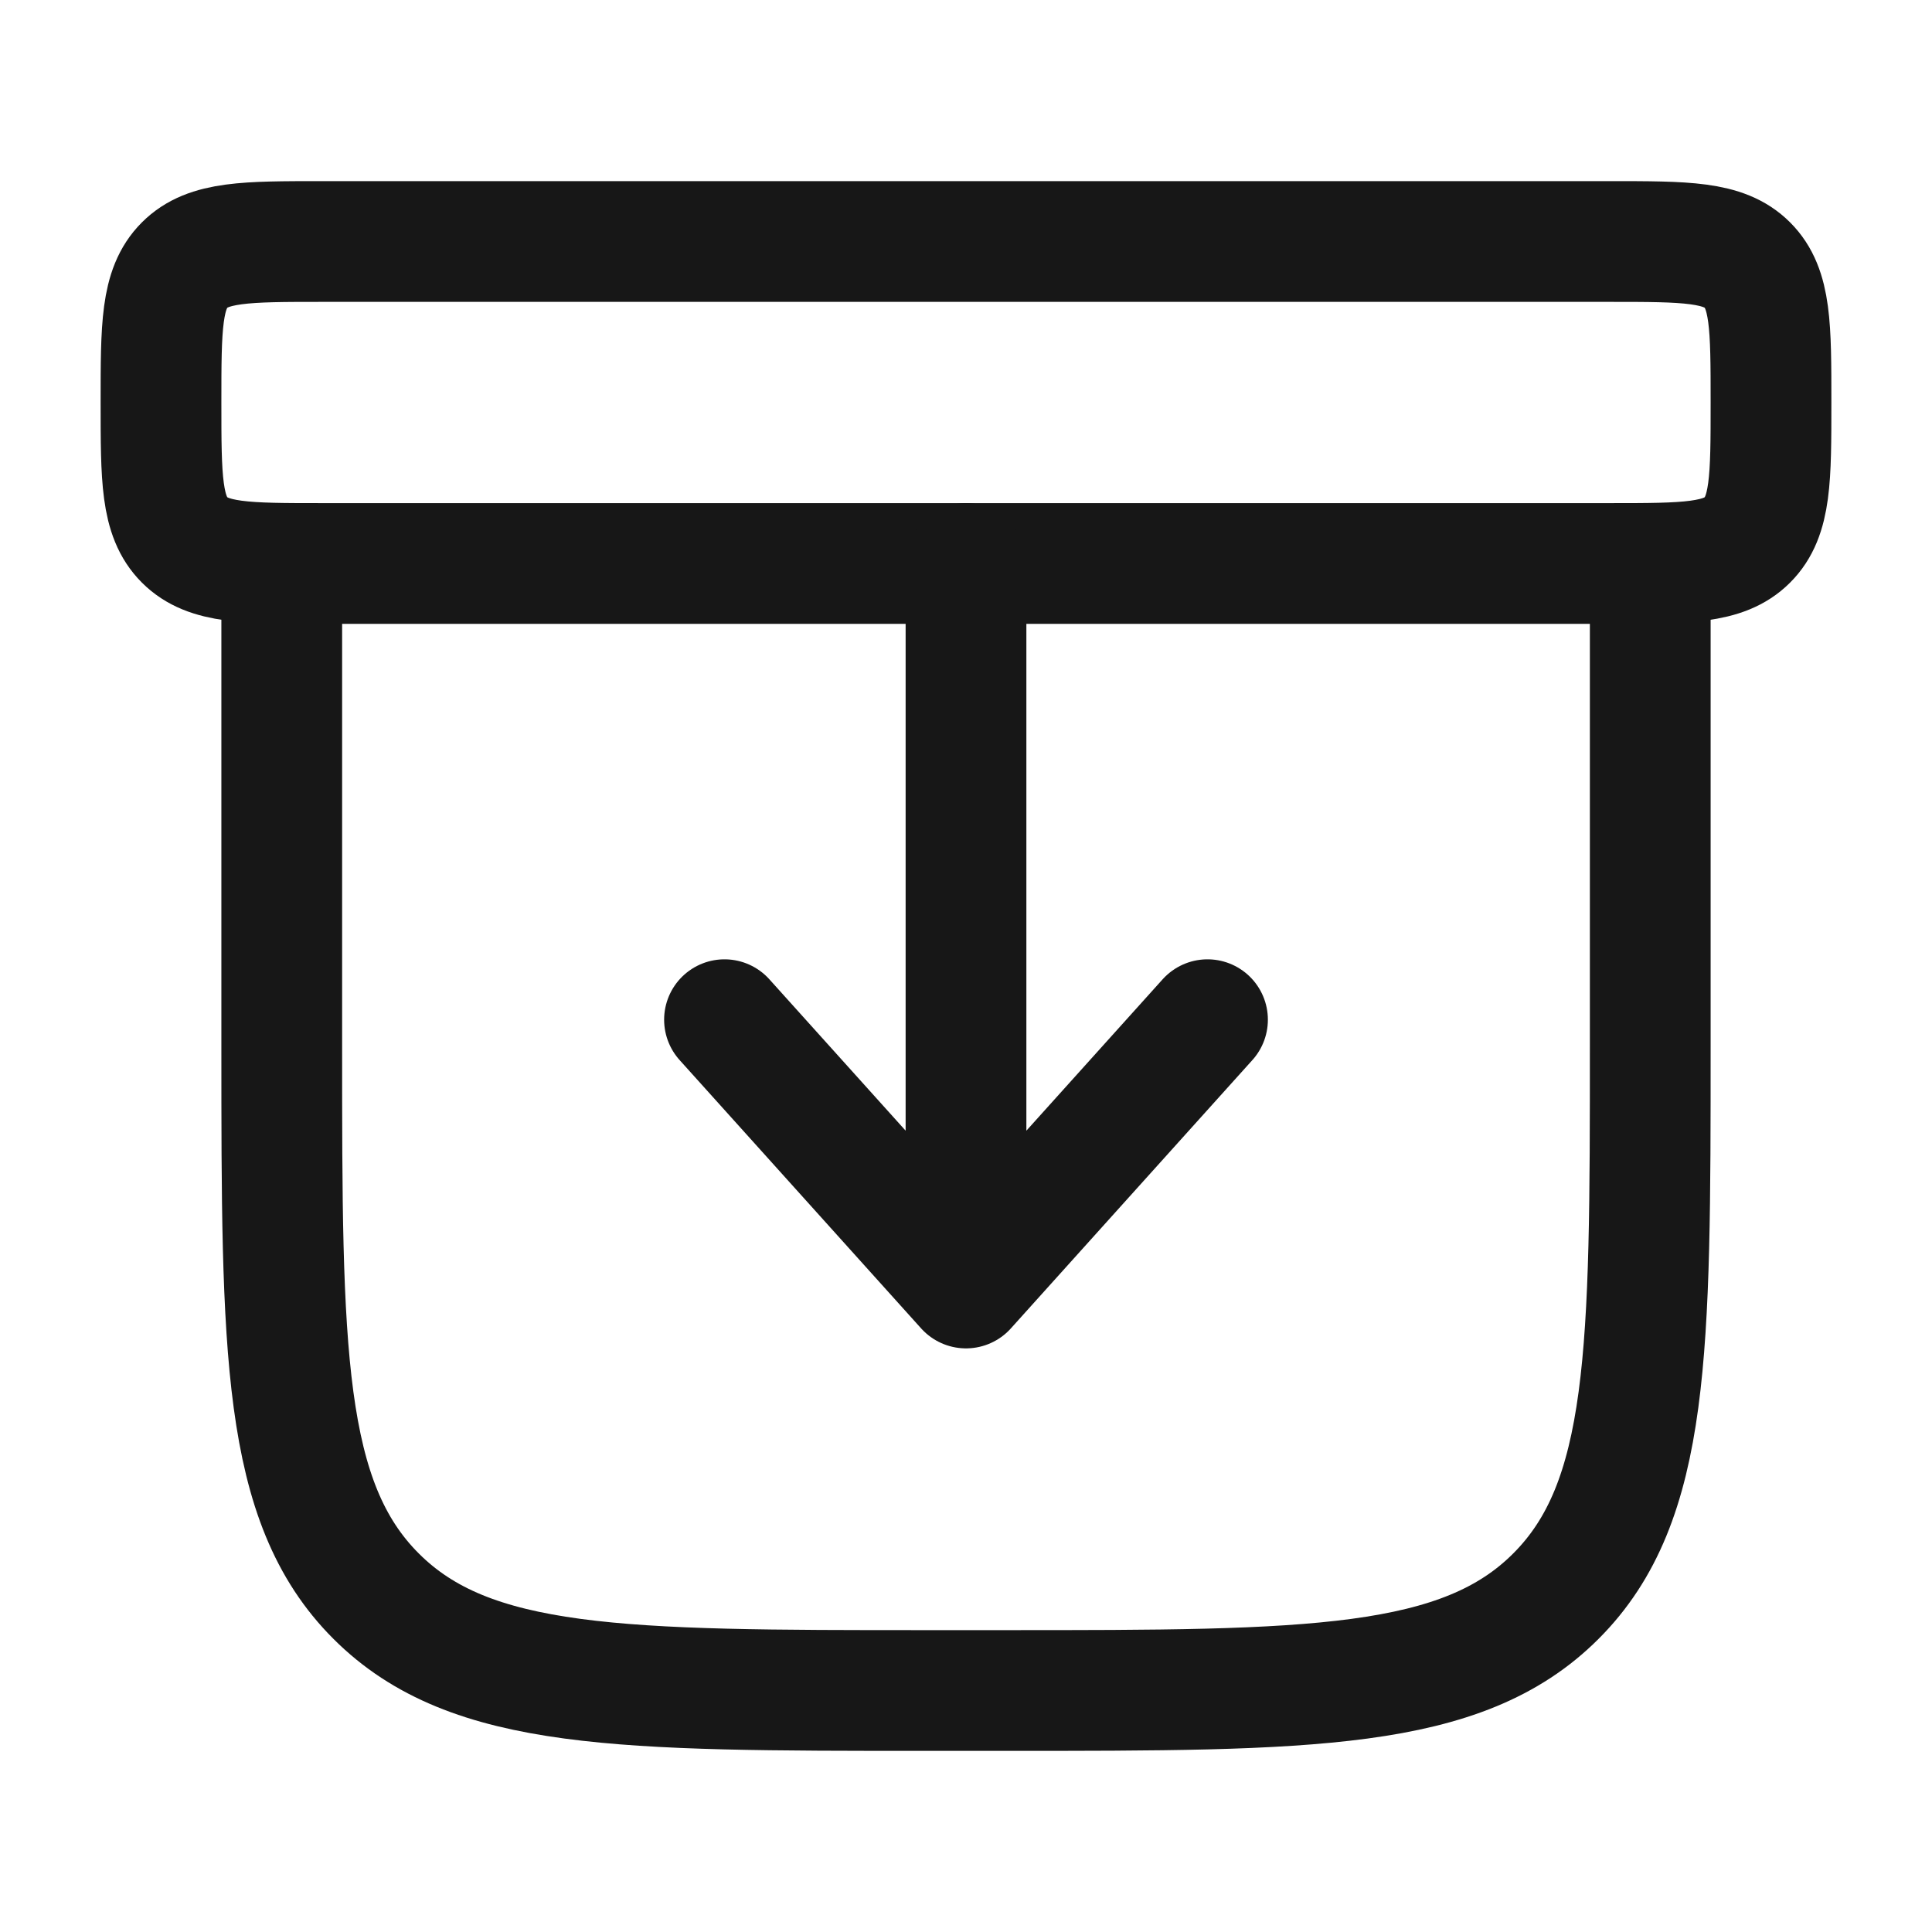
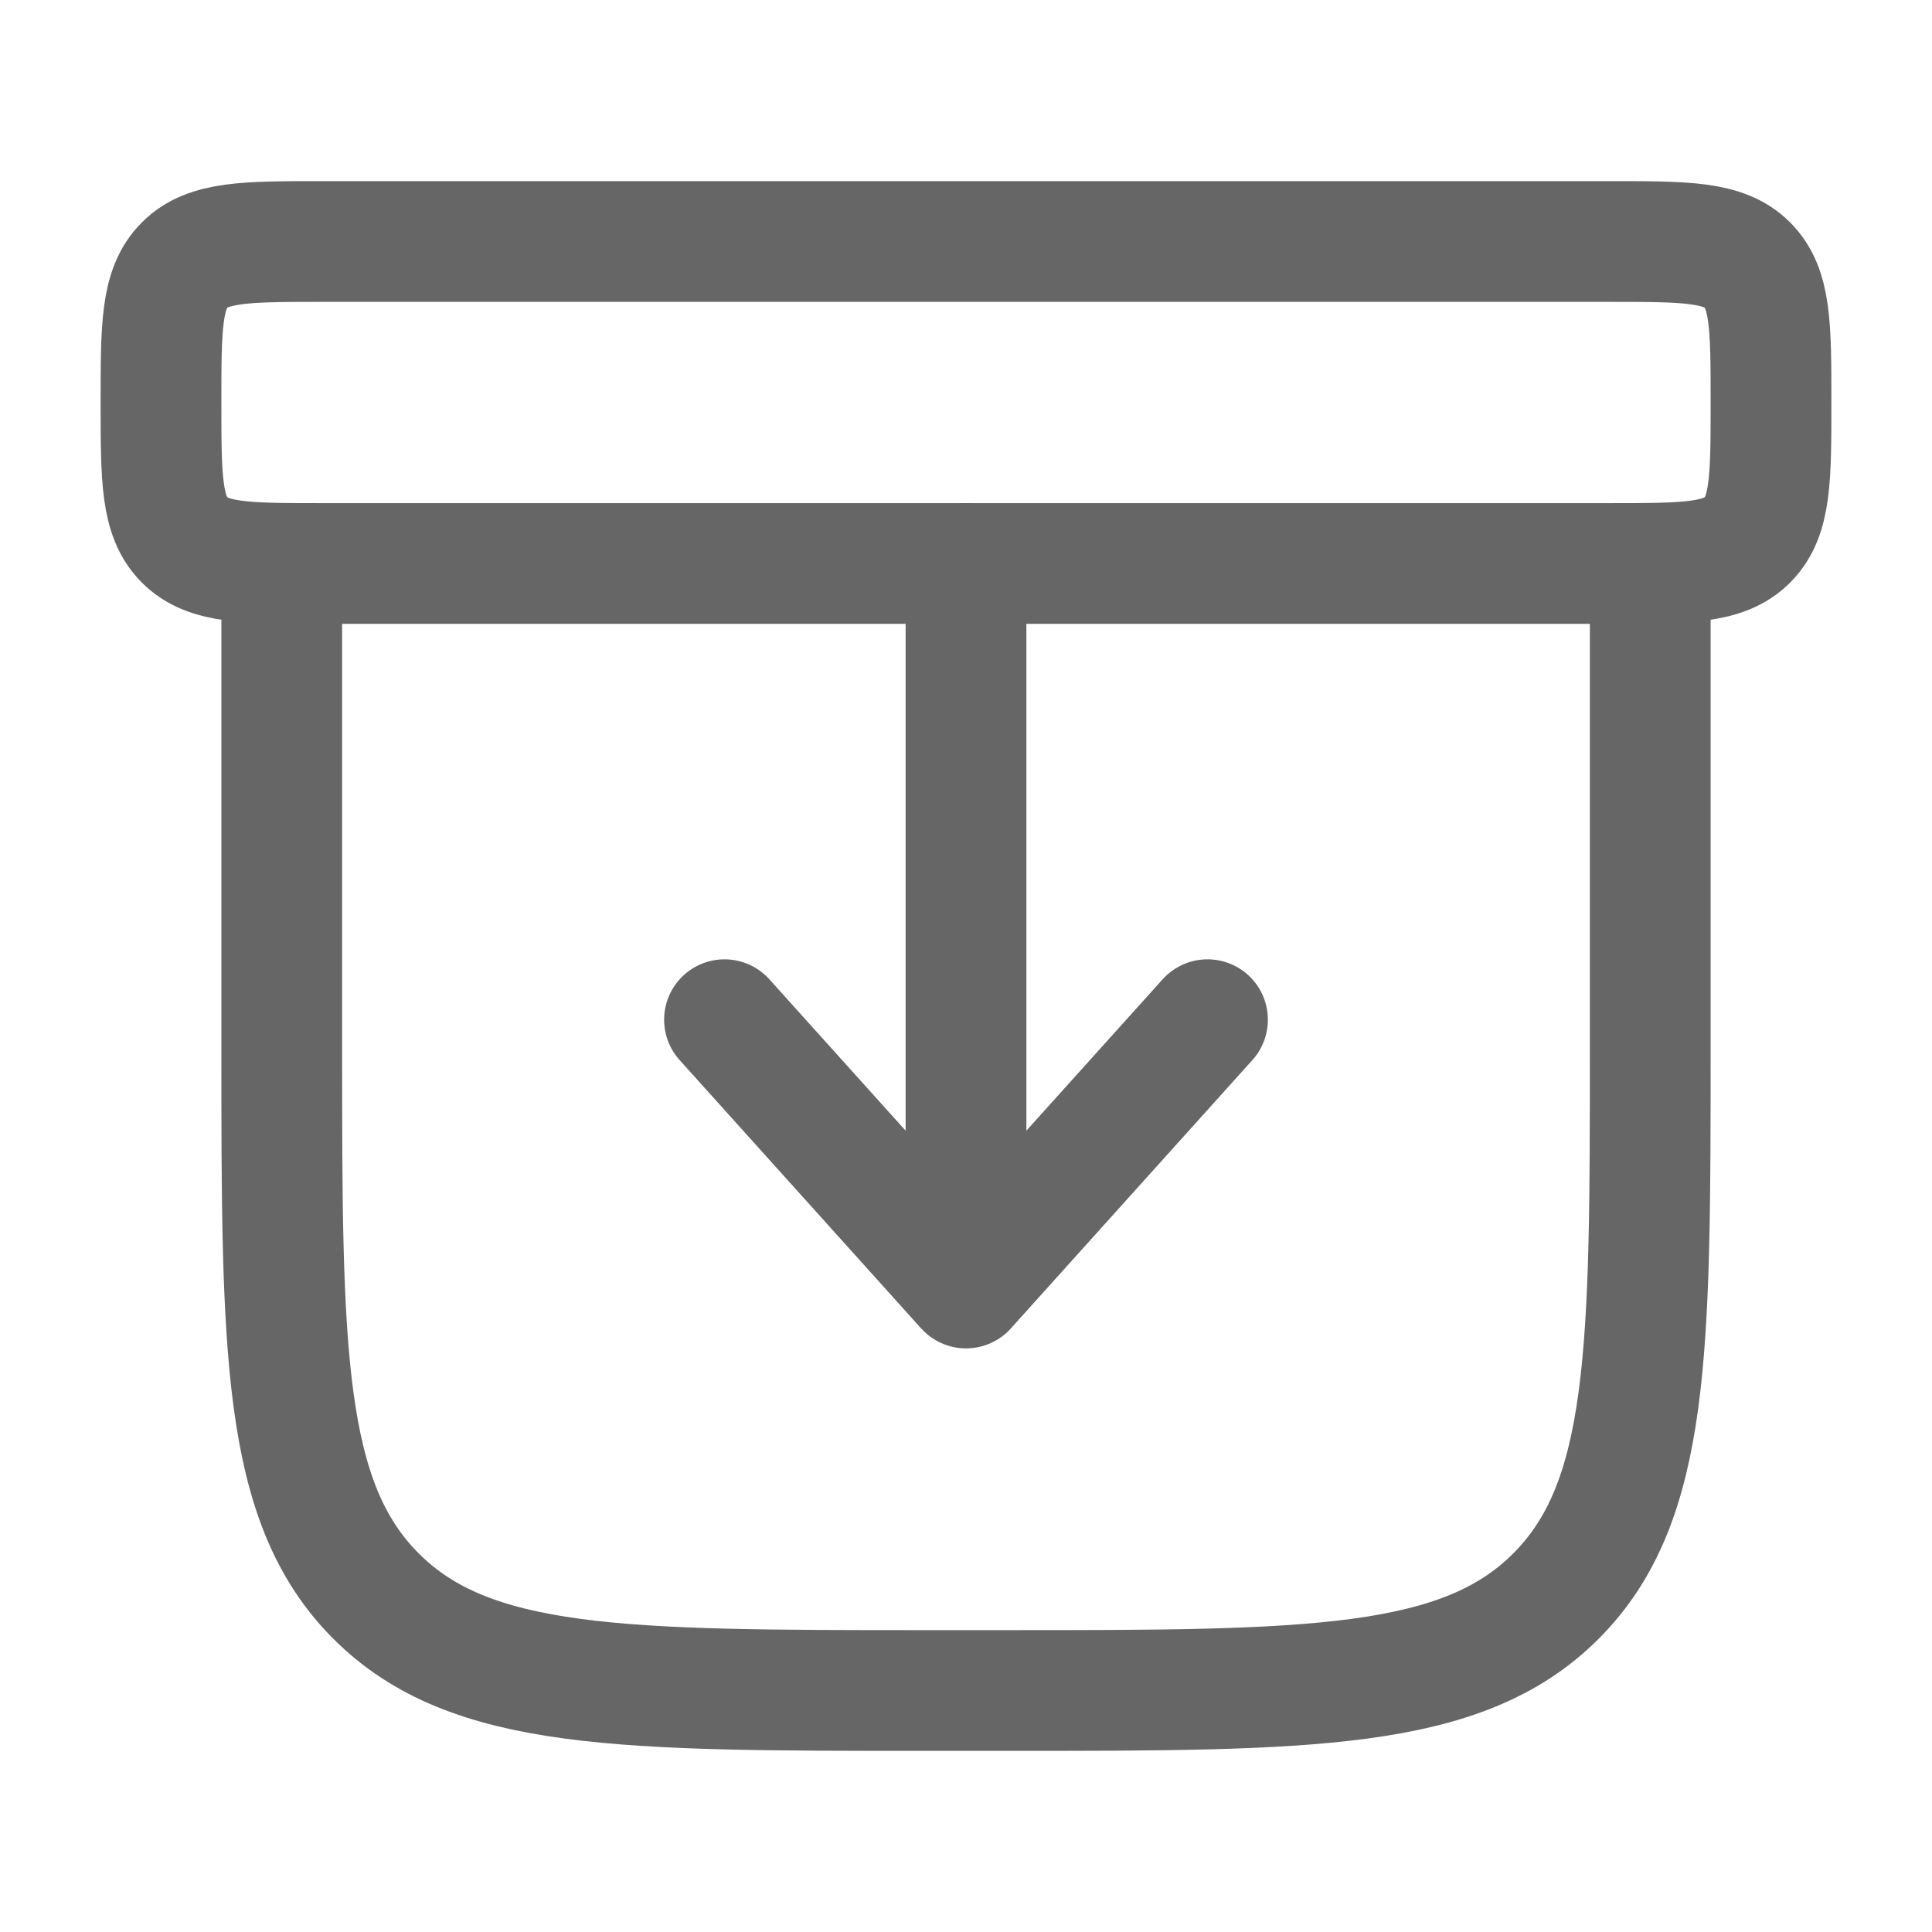
<svg xmlns="http://www.w3.org/2000/svg" viewBox="0 0 24 24" fill="none">
  <g id="SVGRepo_bgCarrier" stroke-width="0" />
  <g id="SVGRepo_tracerCarrier" stroke-linecap="round" stroke-linejoin="round" />
  <g id="SVGRepo_iconCarrier">
-     <path d="M20.5 7V13C20.5 16.771 20.5 18.657 19.328 19.828C18.157 21 16.271 21 12.5 21H11.5C7.729 21 5.843 21 4.672 19.828C3.5 18.657 3.5 16.771 3.5 13V7" stroke="#171717" stroke-width="1.5" stroke-linecap="round" />
-     <path d="M2 5C2 4.057 2 3.586 2.293 3.293C2.586 3 3.057 3 4 3H20C20.943 3 21.414 3 21.707 3.293C22 3.586 22 4.057 22 5C22 5.943 22 6.414 21.707 6.707C21.414 7 20.943 7 20 7H4C3.057 7 2.586 7 2.293 6.707C2 6.414 2 5.943 2 5Z" stroke="#171717" stroke-width="1.5" />
-     <path d="M12 7L12 16M12 16L15 12.667M12 16L9 12.667" stroke="#171717" stroke-width="1.5" stroke-linecap="round" stroke-linejoin="round" />
+     <path d="M20.5 7V13C20.5 16.771 20.5 18.657 19.328 19.828C18.157 21 16.271 21 12.5 21H11.5C7.729 21 5.843 21 4.672 19.828C3.5 18.657 3.5 16.771 3.5 13V7" stroke="#666666" stroke-width="1.5" stroke-linecap="round" />
+     <path d="M2 5C2 4.057 2 3.586 2.293 3.293C2.586 3 3.057 3 4 3H20C20.943 3 21.414 3 21.707 3.293C22 3.586 22 4.057 22 5C22 5.943 22 6.414 21.707 6.707C21.414 7 20.943 7 20 7H4C3.057 7 2.586 7 2.293 6.707C2 6.414 2 5.943 2 5Z" stroke="#666666" stroke-width="1.5" />
+     <path d="M12 7L12 16M12 16L15 12.667M12 16L9 12.667" stroke="#666666" stroke-width="1.5" stroke-linecap="round" stroke-linejoin="round" />
  </g>
</svg>
